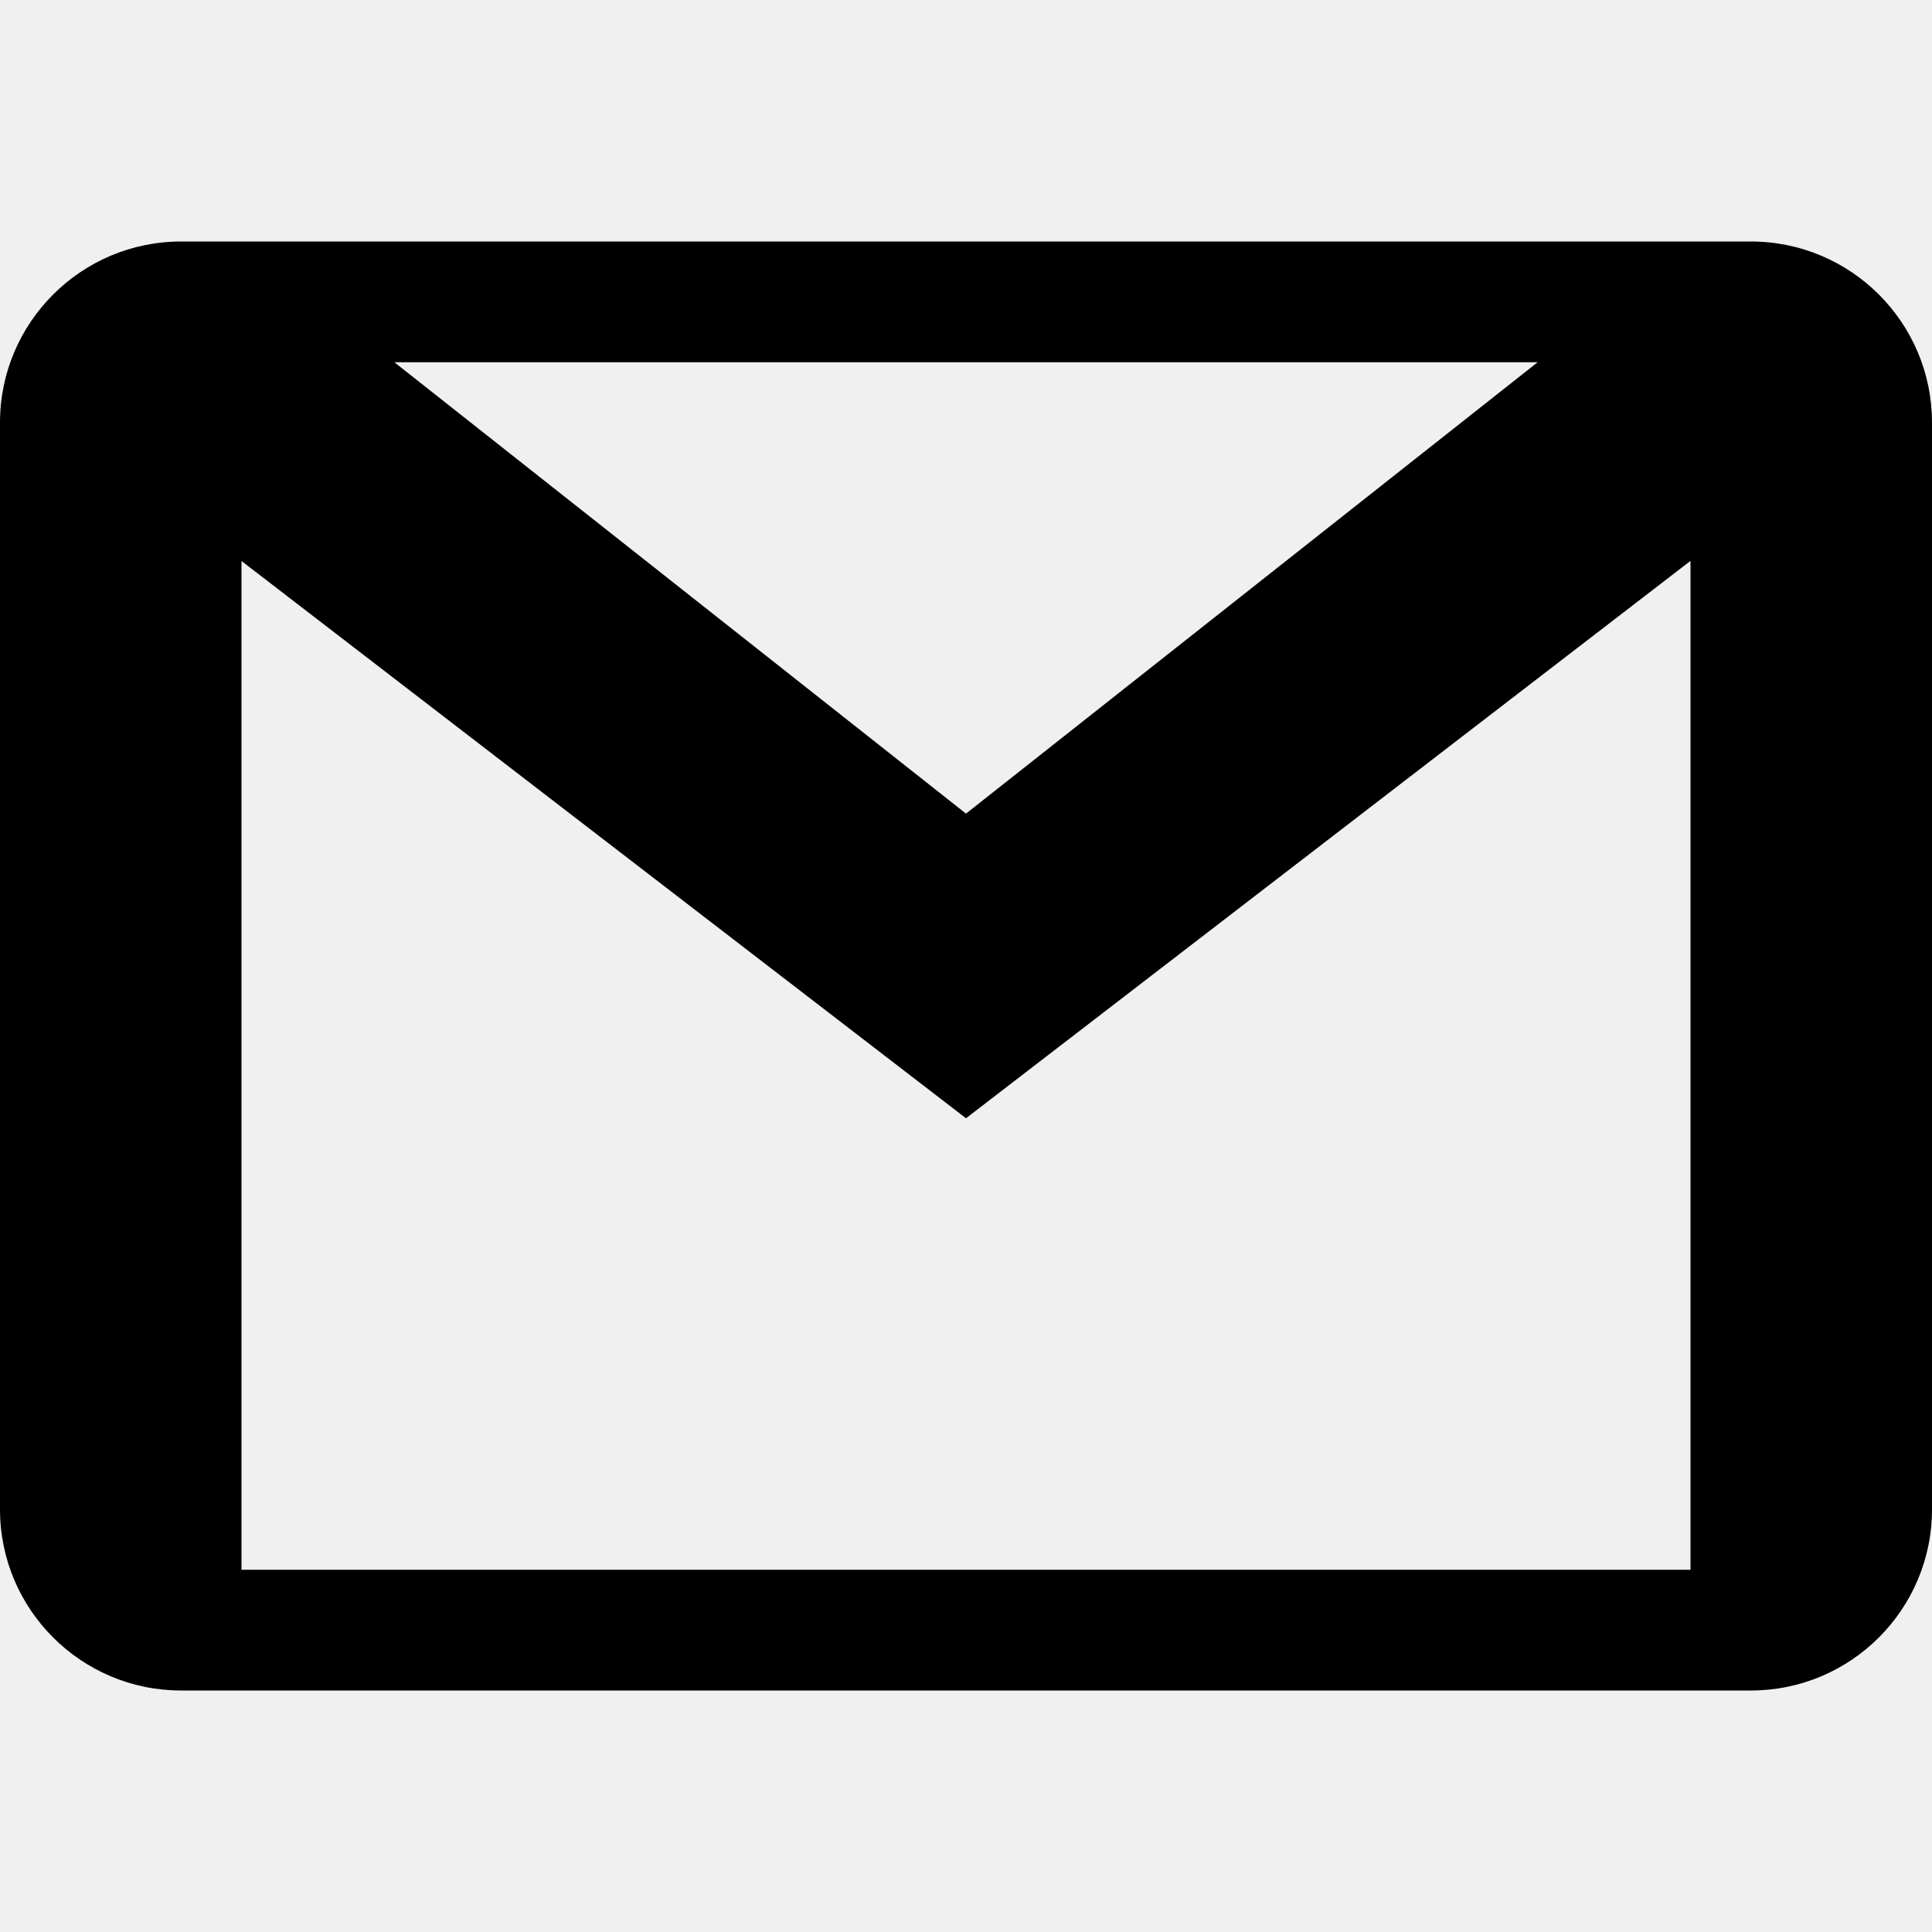
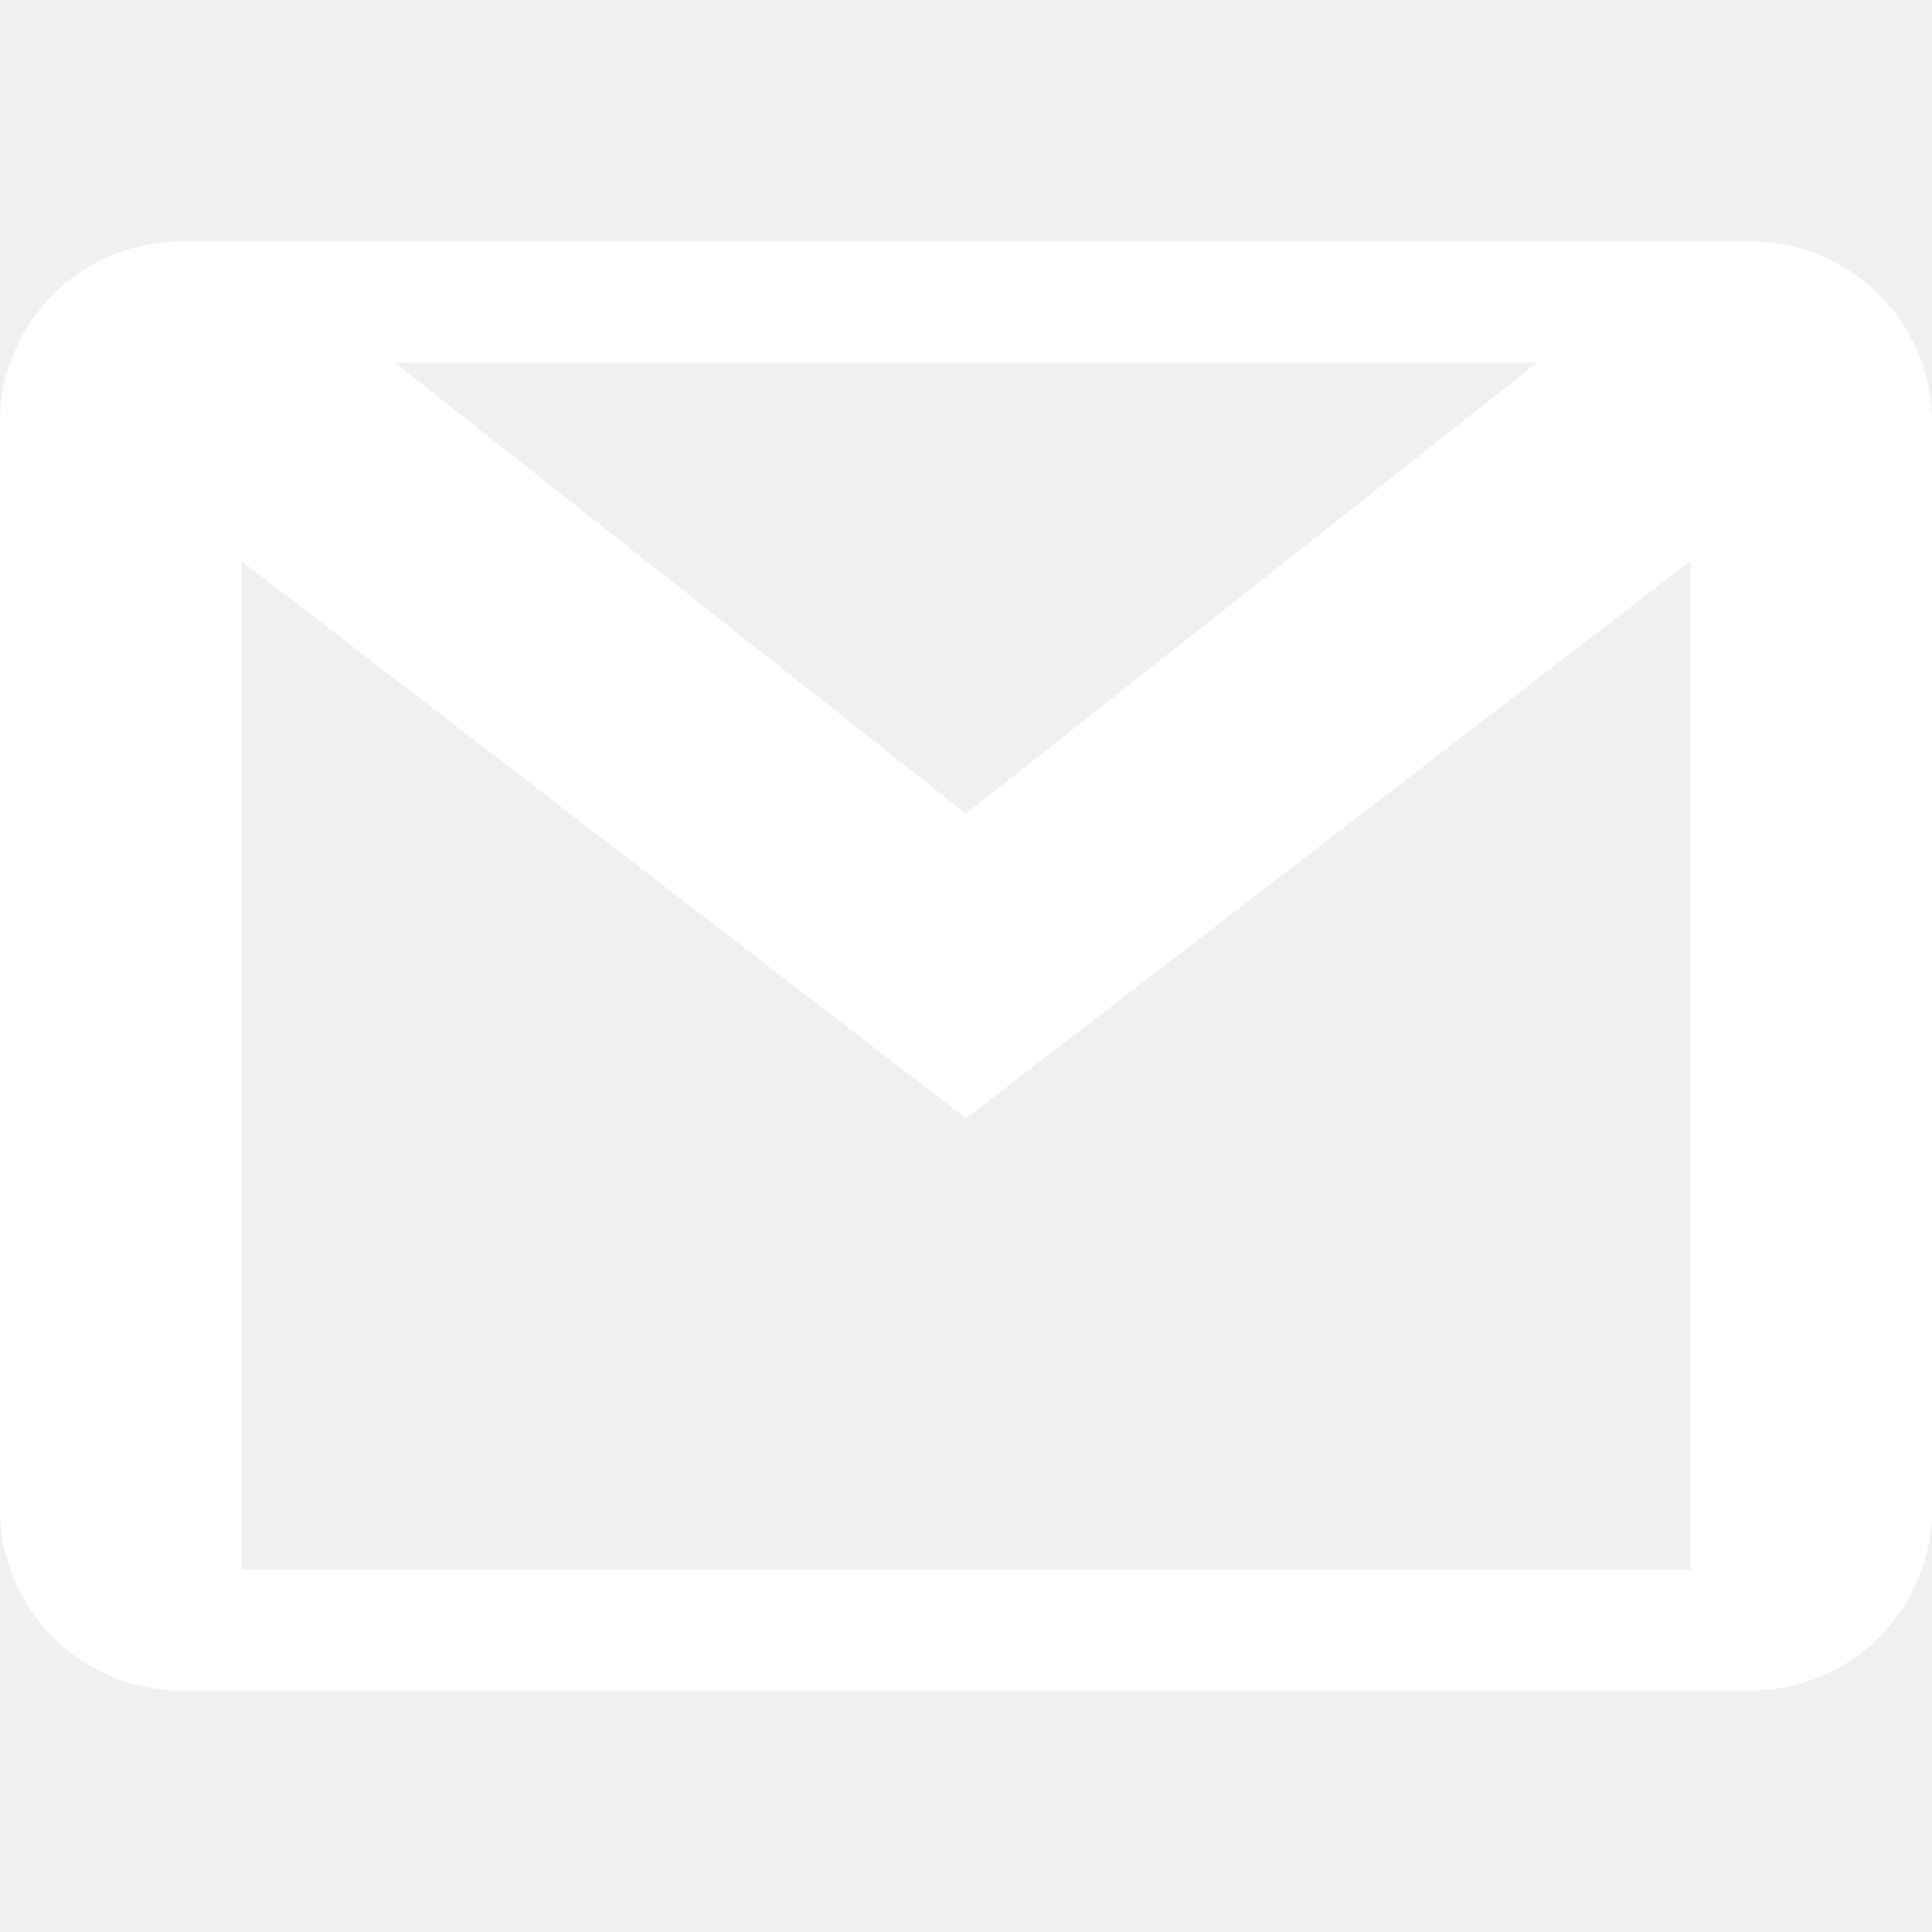
<svg xmlns="http://www.w3.org/2000/svg" version="1.1" id="Capa_1" x="0px" y="0px" viewBox="0 0 512 512" style="enable-background:new 0 0 512 512;" xml:space="preserve">
  <g>
    <g>
-       <path d="M464,64h-16H64H48C21.504,64,0,85.504,0,112v16v256v16c0,26.496,21.504,48,48,48h16h384h16c26.496,0,48-21.504,48-48v-16    V128v-16C512,85.504,490.496,64,464,64z M407.488,96L256,215.616L104.512,96H407.488z M448,416H64V148.672l192,147.68L448,148.64    V416z" />
+       <path fill="#fff" d="M464,64h-16H64H48C21.504,64,0,85.504,0,112v16v256v16c0,26.496,21.504,48,48,48h16h384h16c26.496,0,48-21.504,48-48v-16    V128v-16C512,85.504,490.496,64,464,64z M407.488,96L256,215.616L104.512,96H407.488z M448,416H64V148.672l192,147.68L448,148.64    V416z" />
    </g>
  </g>
-   <g>
- </g>
-   <g>
- </g>
-   <g>
- </g>
-   <g>
- </g>
-   <g>
- </g>
-   <g>
- </g>
-   <g>
- </g>
-   <g>
- </g>
-   <g>
- </g>
-   <g>
- </g>
-   <g>
- </g>
-   <g>
- </g>
-   <g>
- </g>
-   <g>
- </g>
-   <g>
- </g>
</svg>
